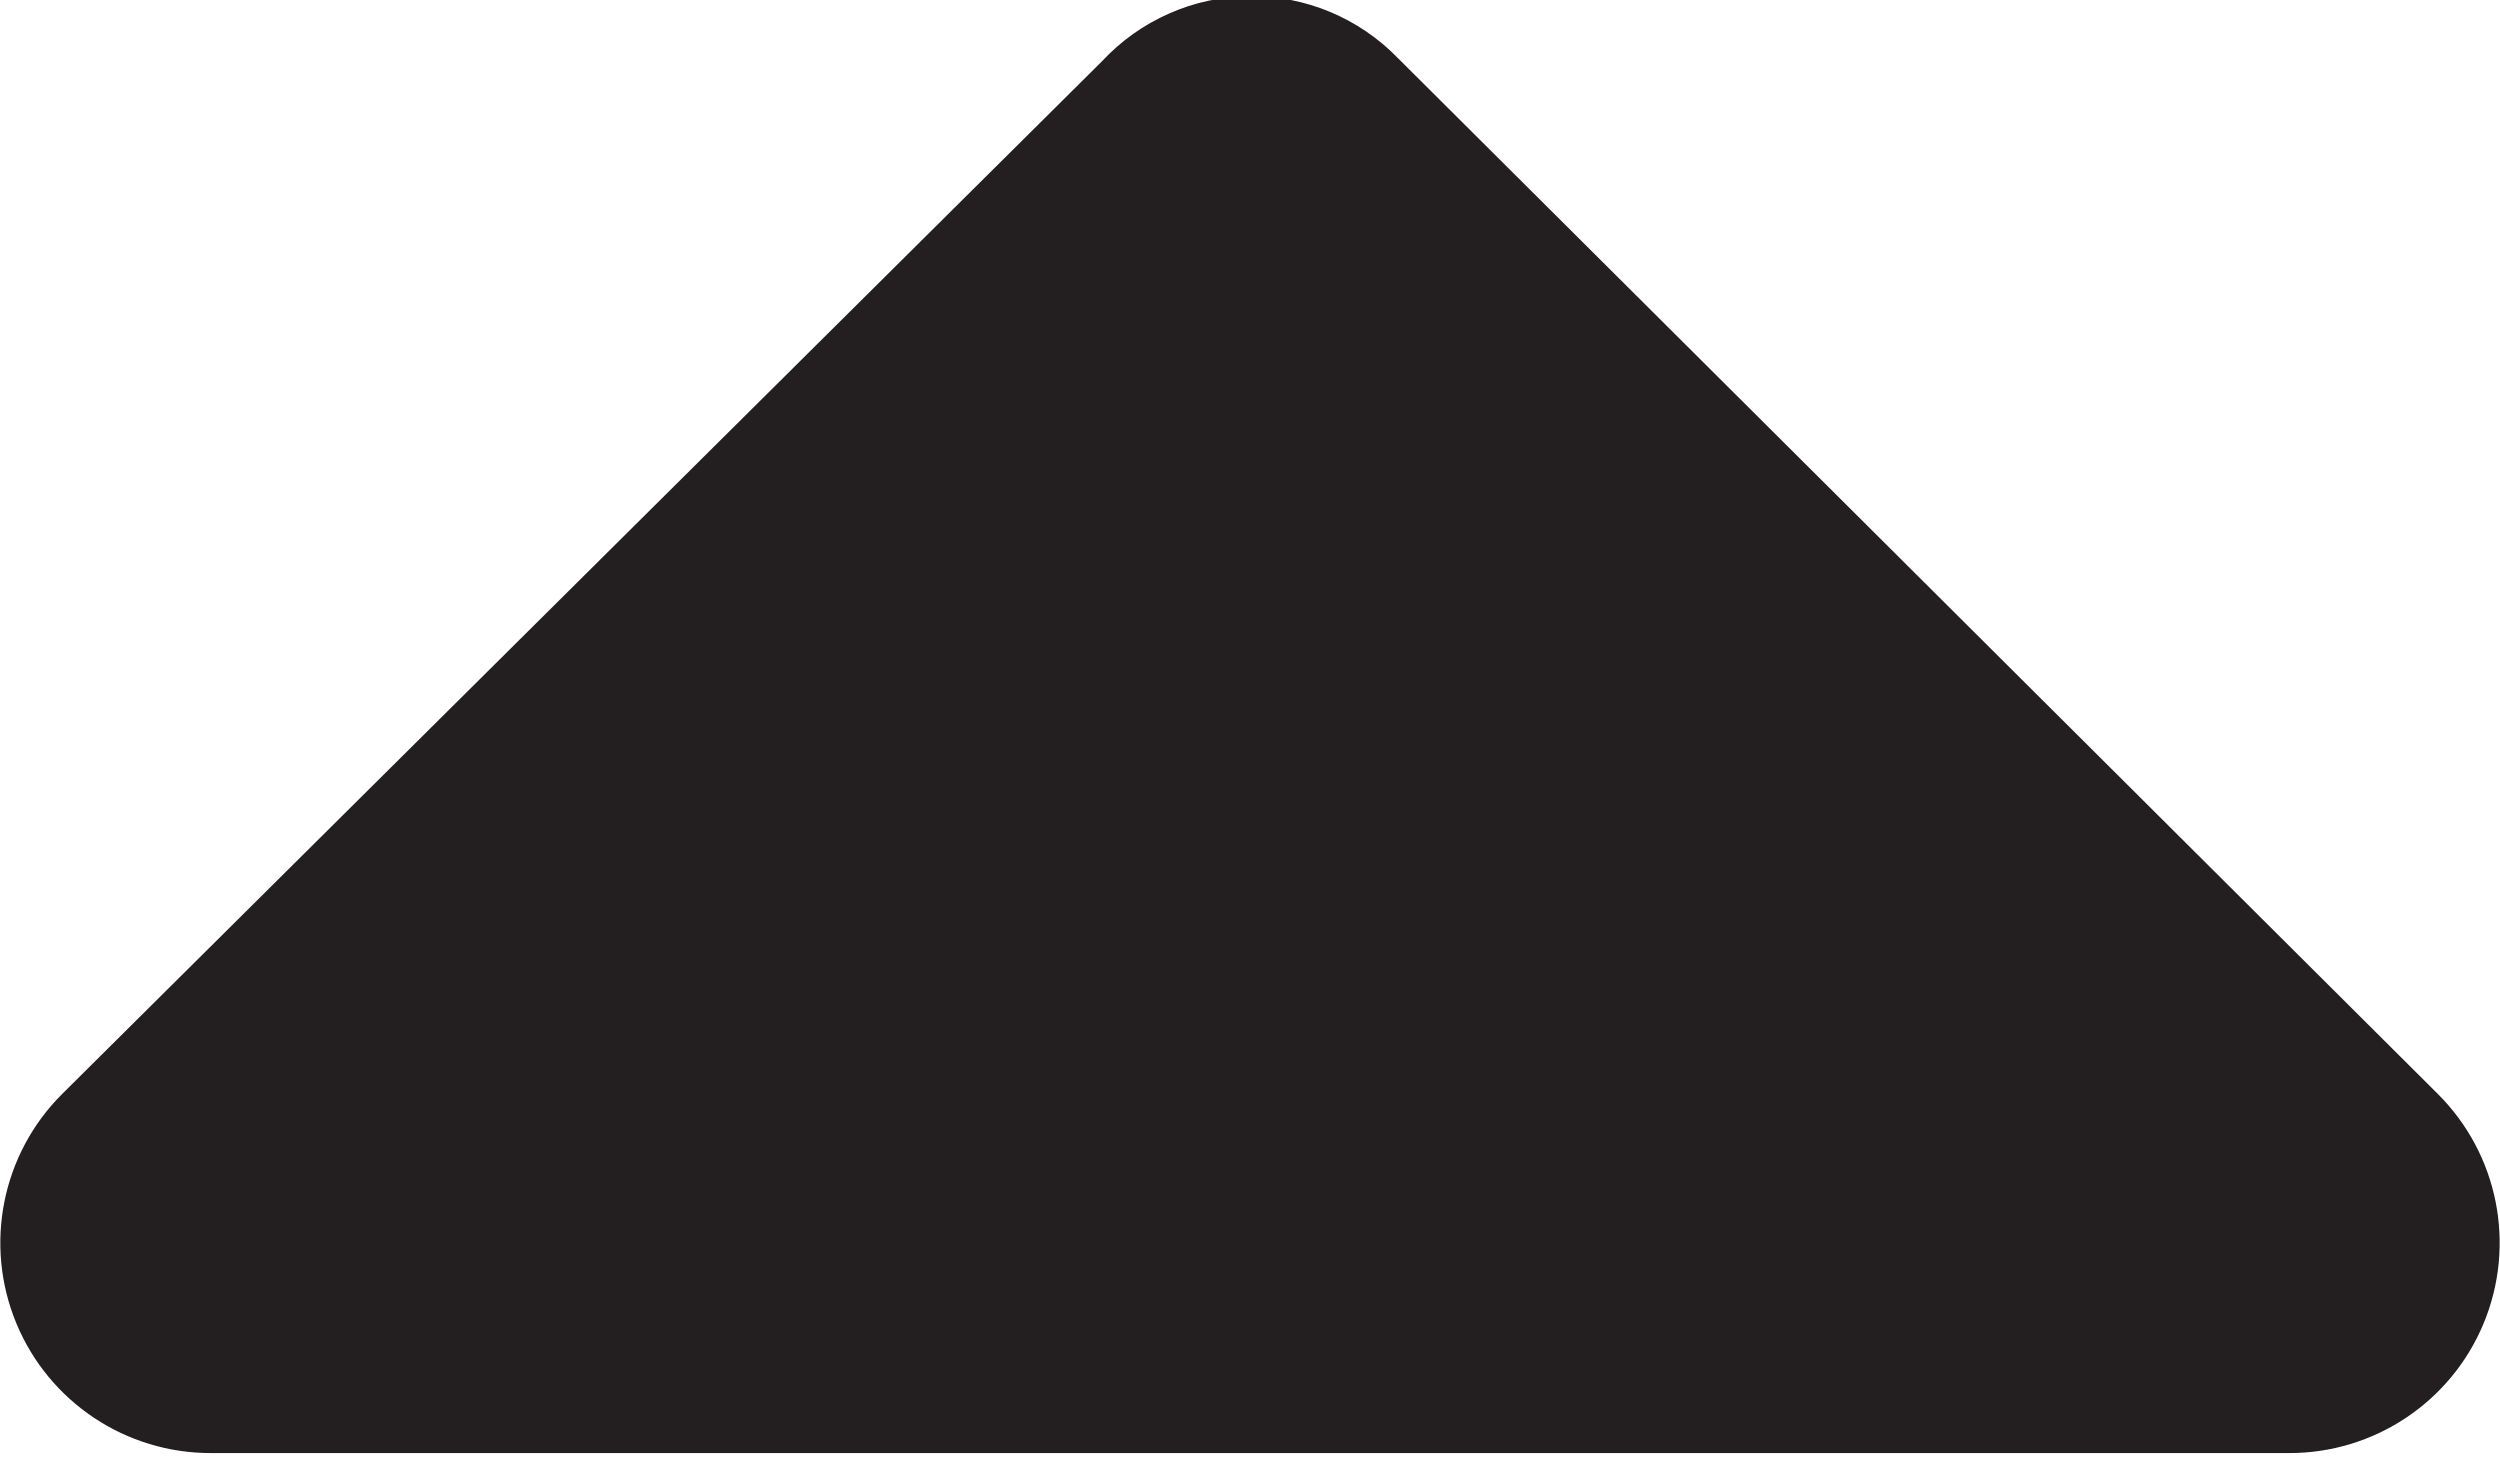
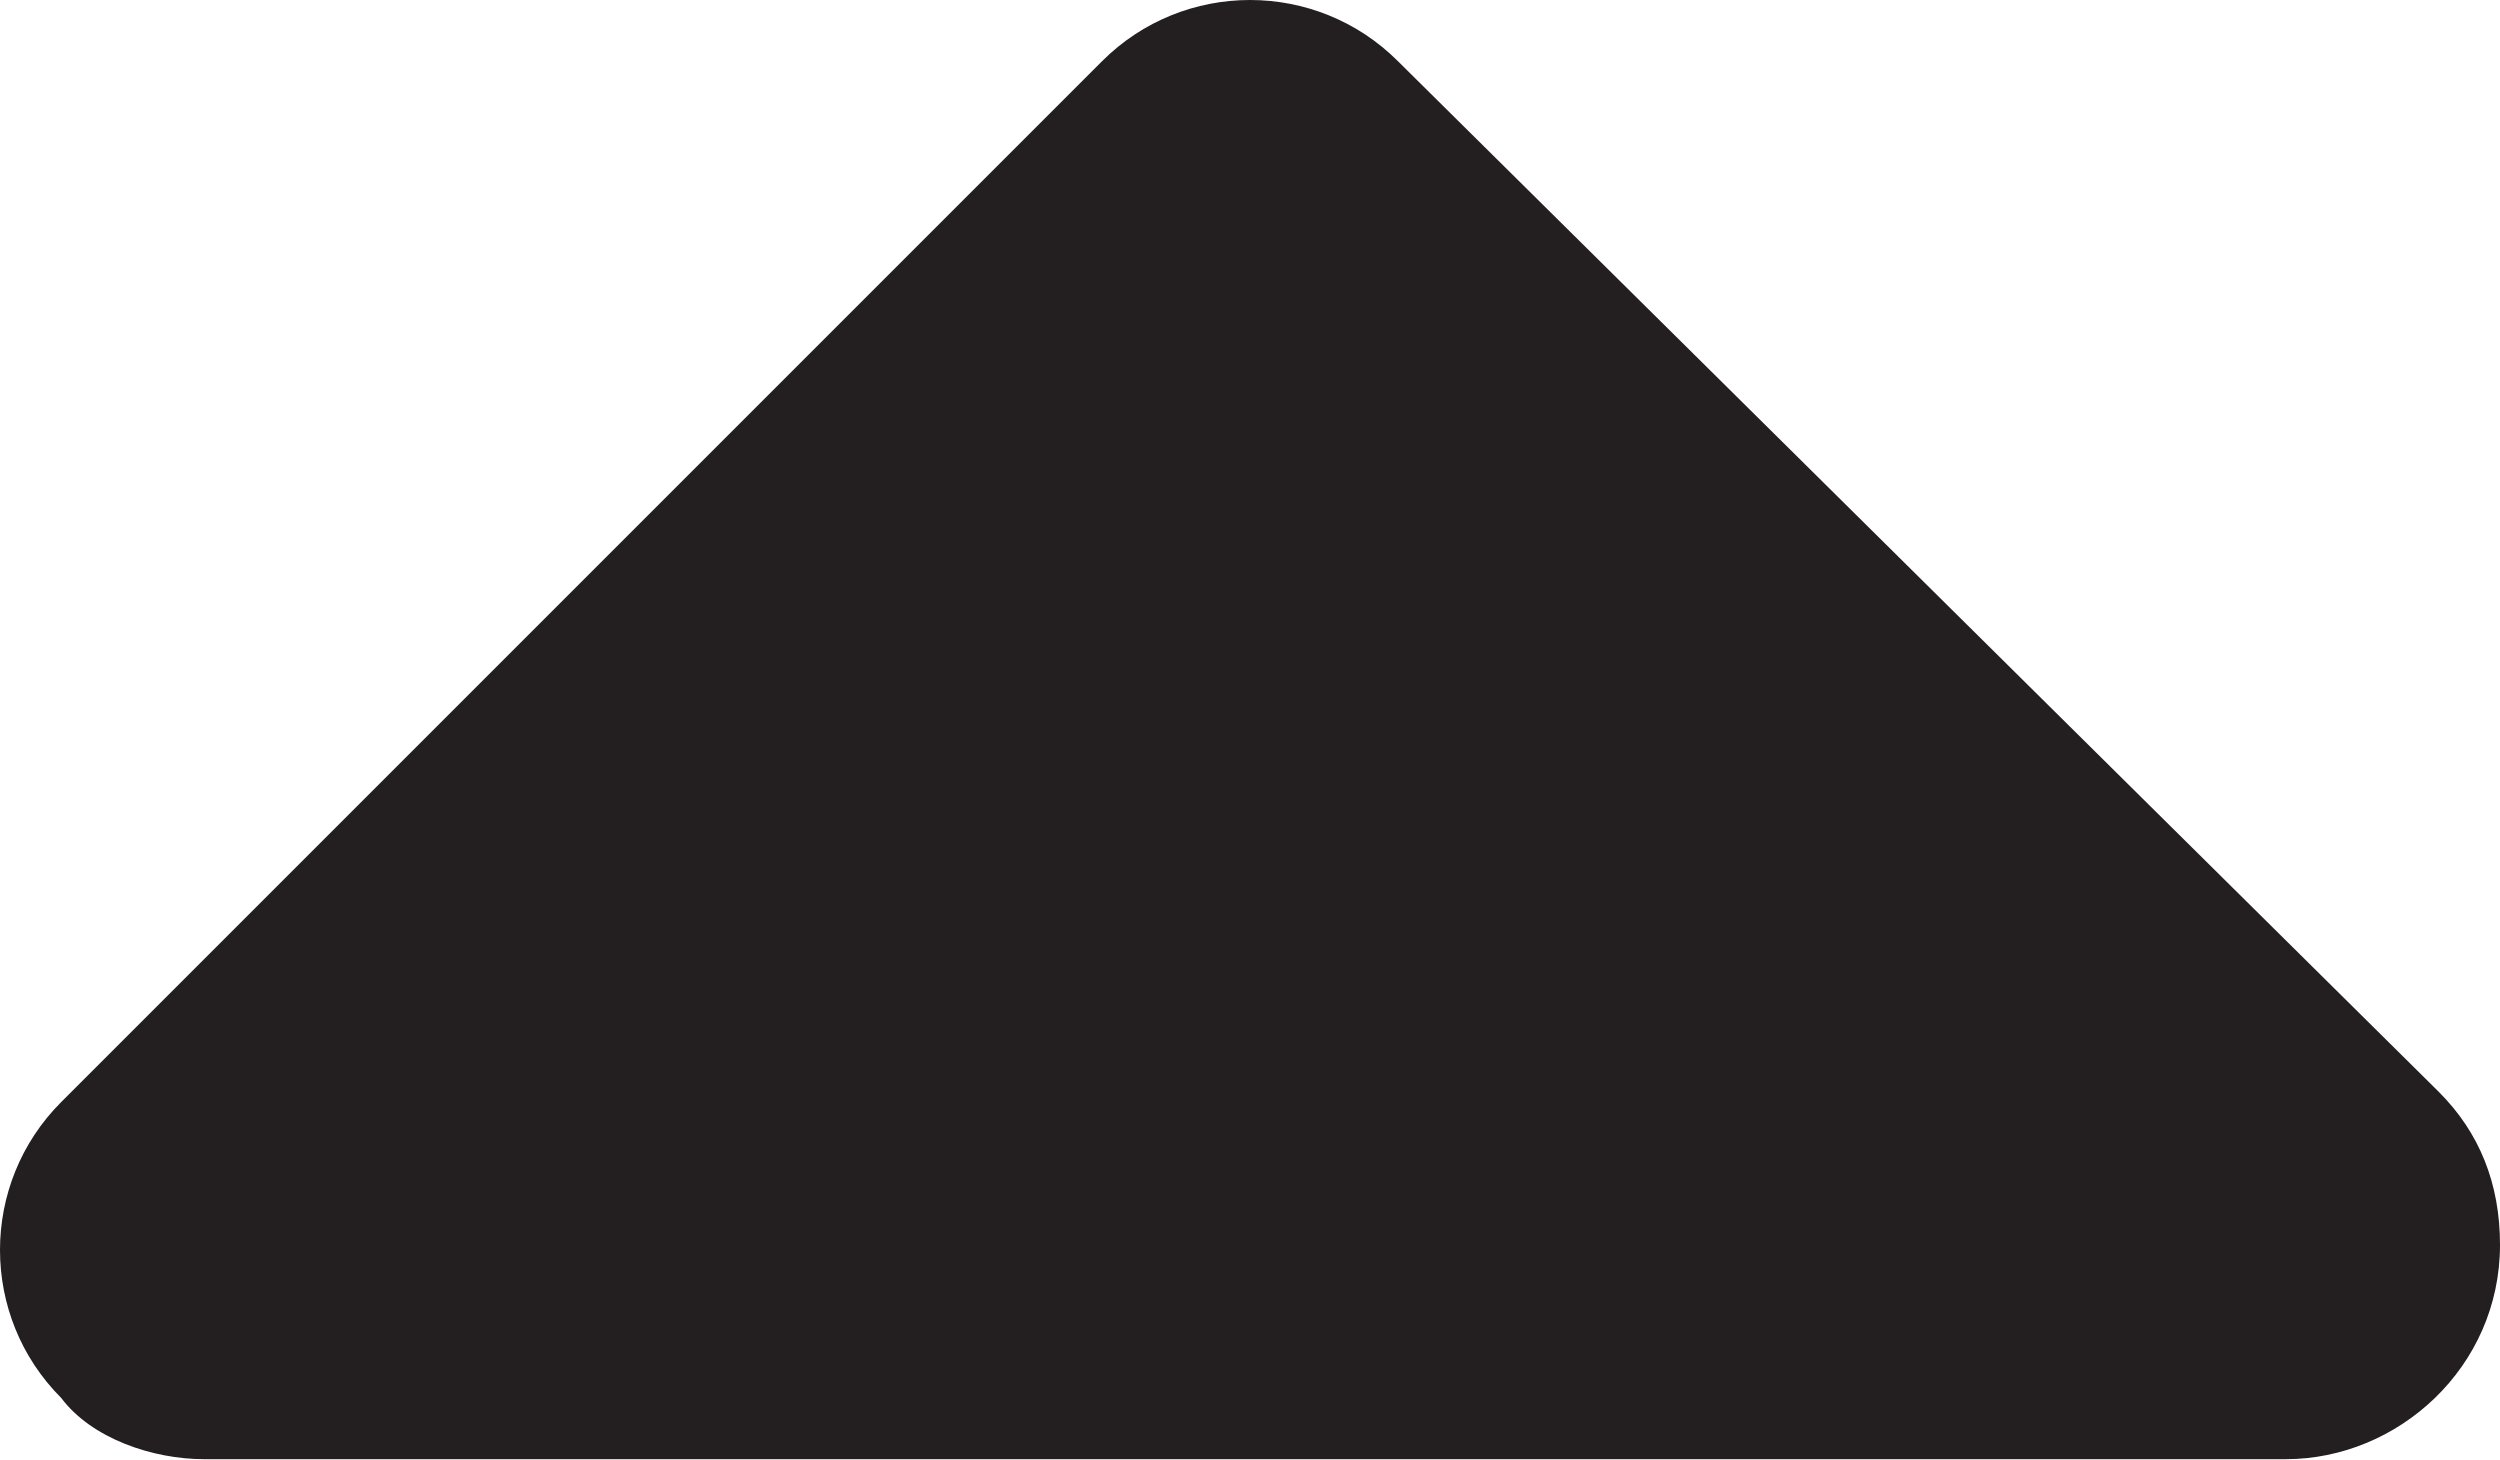
- <svg xmlns="http://www.w3.org/2000/svg" id="Layer_1" data-name="Layer 1" viewBox="0 0 24.5 14.27">
-   <defs>
-     <style>.cls-1{fill:#231f20;}</style>
-   </defs>
-   <path class="cls-1" d="M254.55,217.88,244.36,228a2.06,2.06,0,0,0,1.46,3.52h20.36a2.06,2.06,0,0,0,1.46-3.52l-10.19-10.15A2,2,0,0,0,254.55,217.88Z" transform="translate(-243.75 -217.28)" />
+ <svg xmlns="http://www.w3.org/2000/svg" version="1.1" id="Layer_1" x="0px" y="0px" viewBox="0 0 24.5 14.3" style="enable-background:new 0 0 24.5 14.3;" xml:space="preserve">
+   <style type="text/css">
+ 	.st0{fill:#231F20;}
+ </style>
+   <path class="st0" d="M10.8,0.6L0.6,10.8c-0.8,0.8-0.8,2.1,0,2.9c0.3,0.4,0.9,0.6,1.4,0.6l20.4,0c1.1,0,2.1-0.9,2.1-2.1  c0-0.6-0.2-1.1-0.6-1.5L13.7,0.6C12.9-0.2,11.6-0.2,10.8,0.6L10.8,0.6z" />
</svg>
